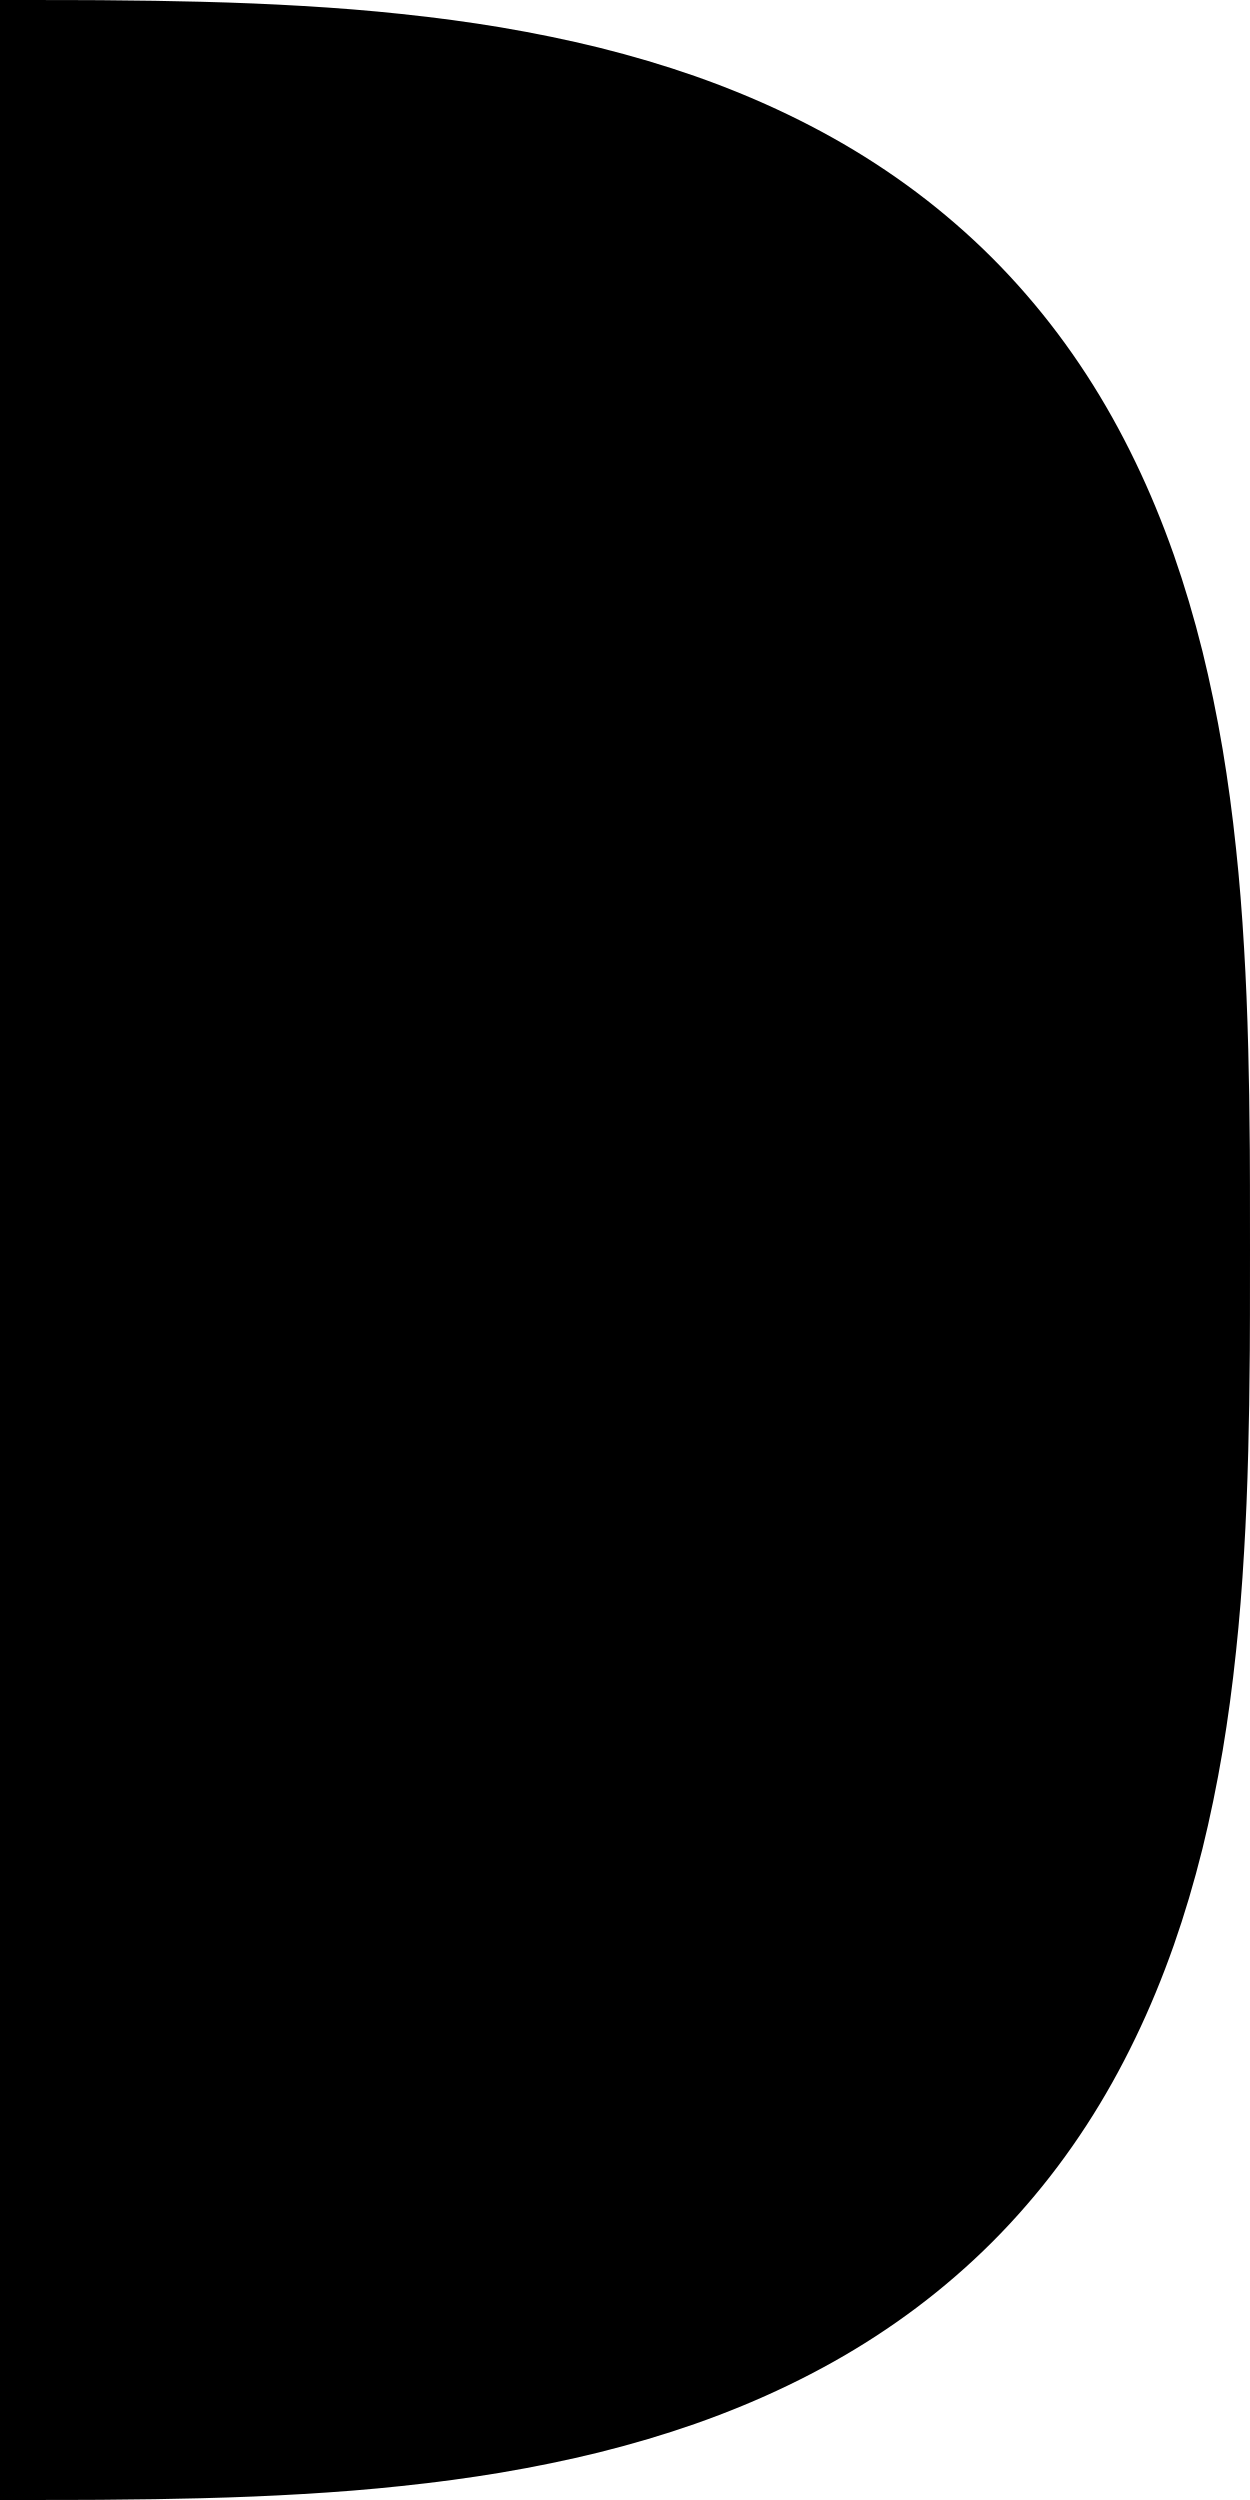
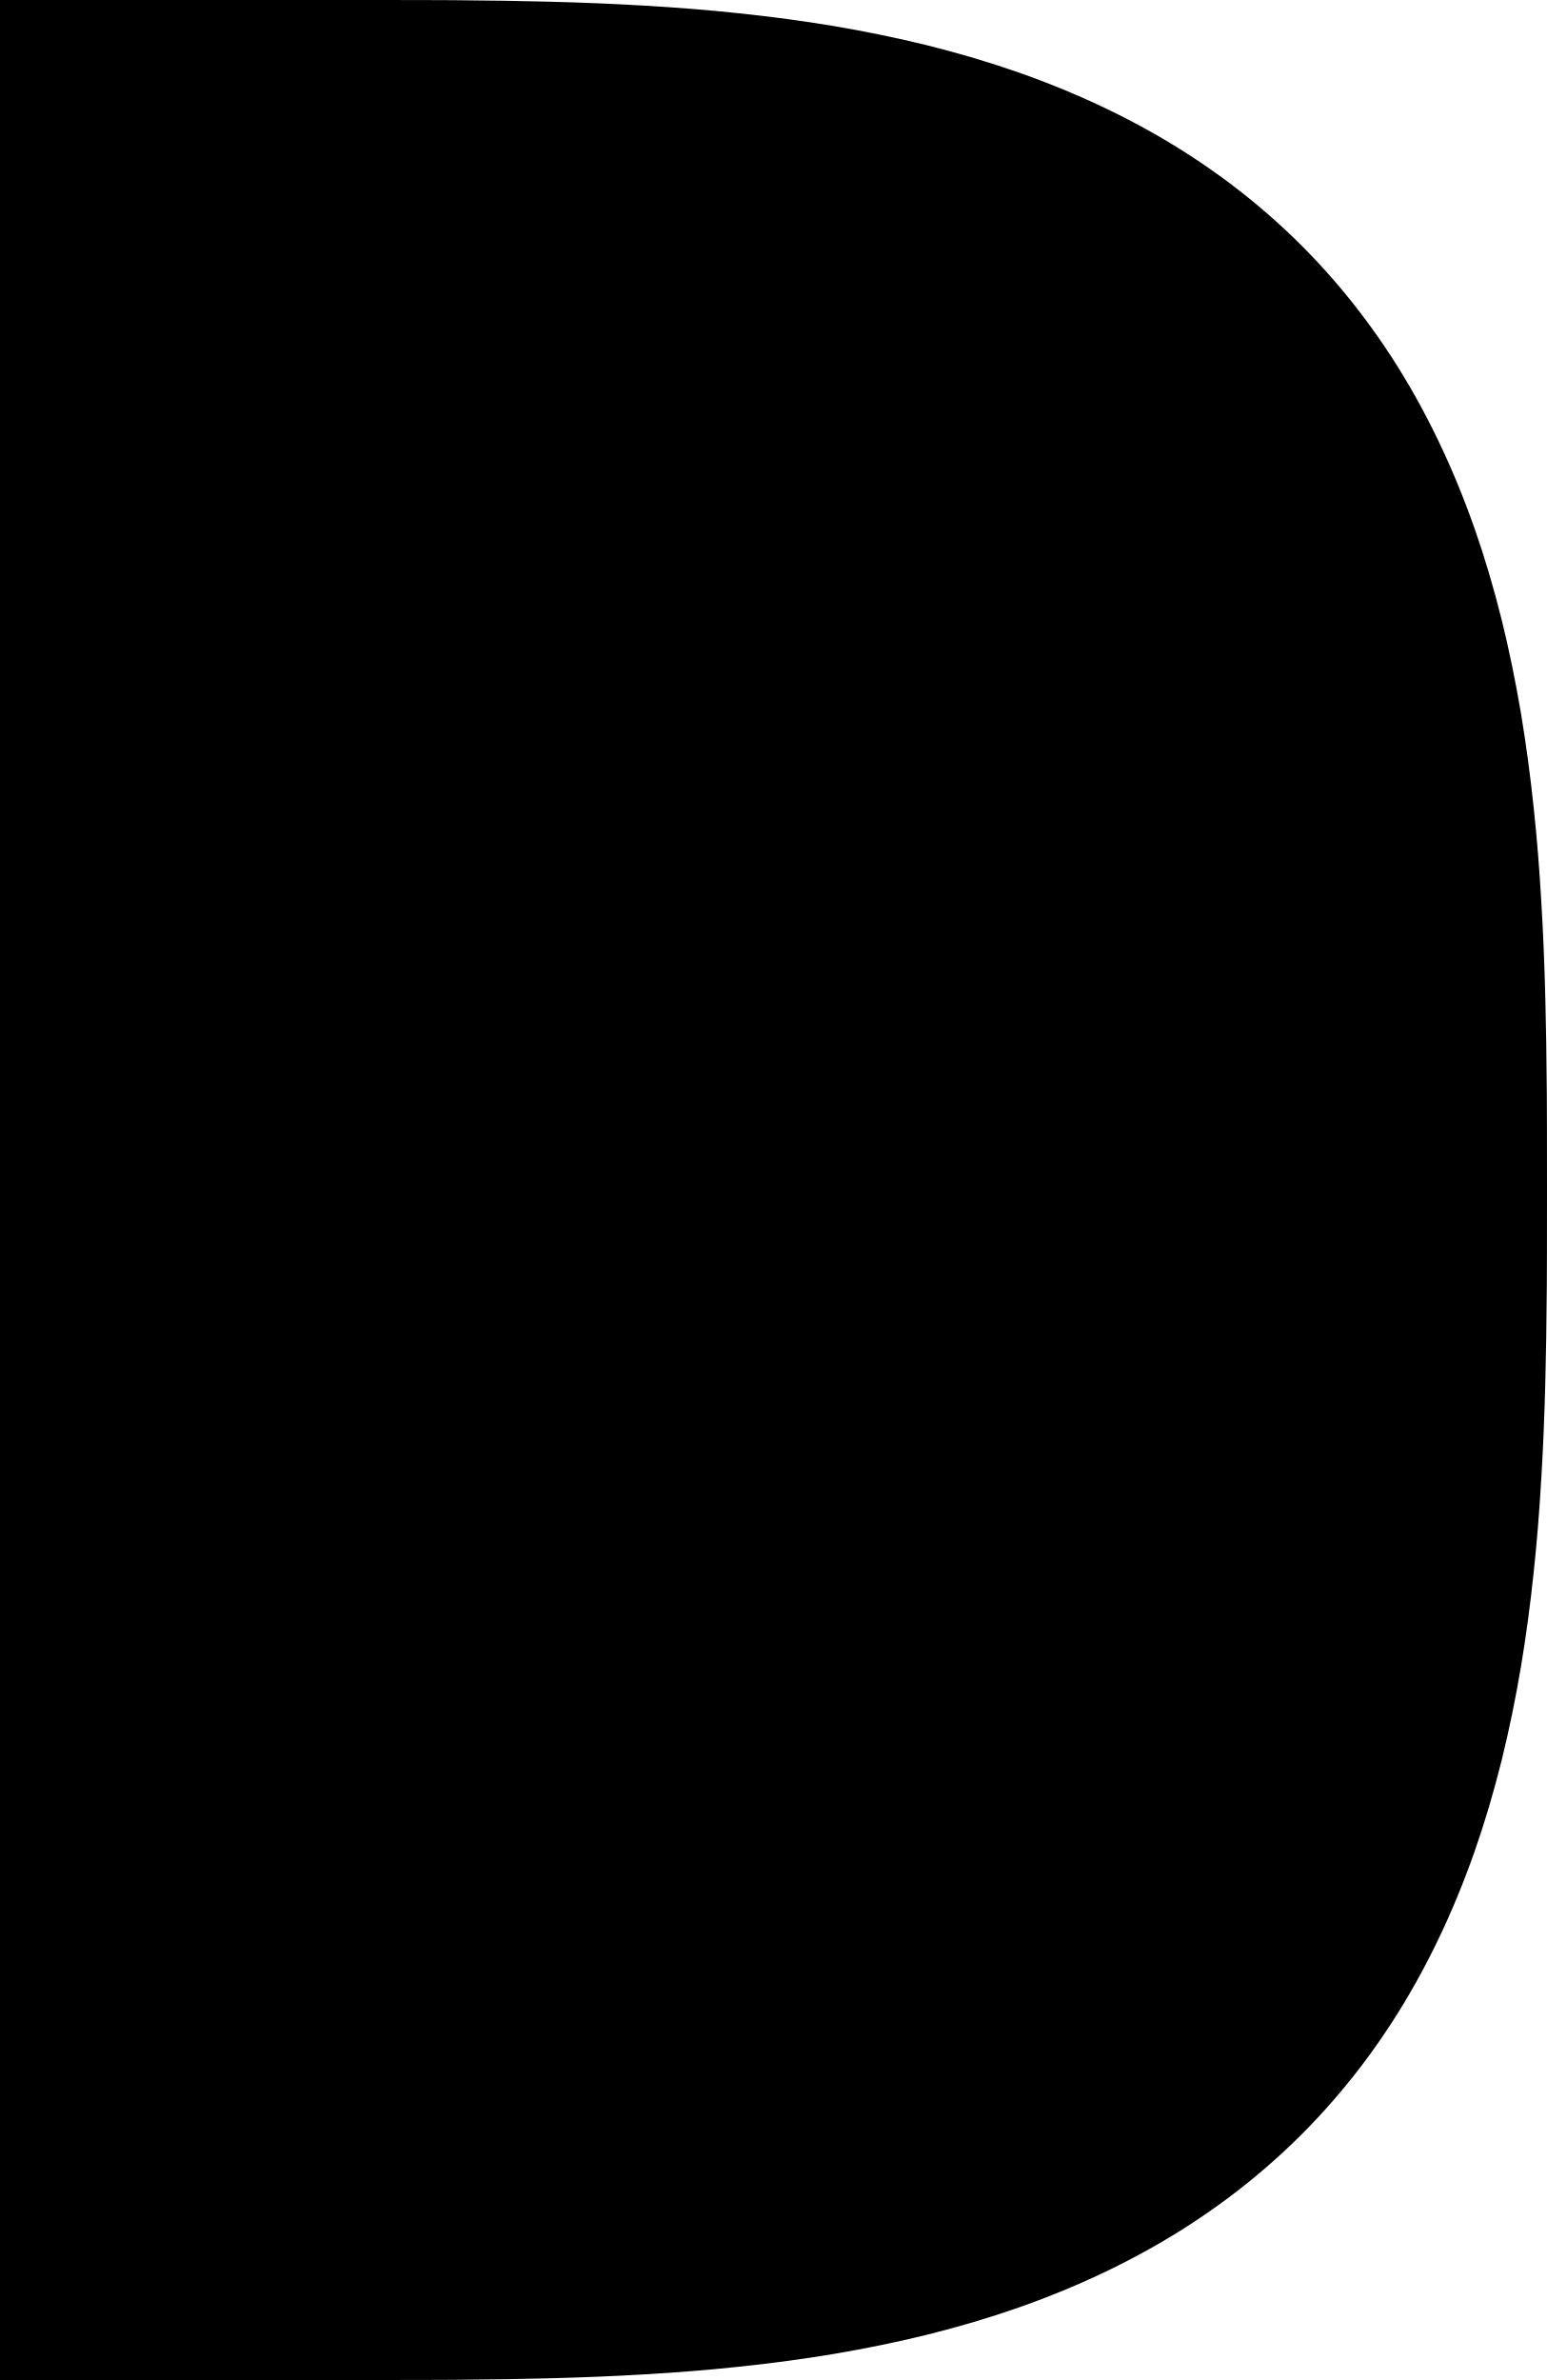
- <svg xmlns="http://www.w3.org/2000/svg" width="20" height="40" viewBox="130 0 20 40">
+ <svg xmlns="http://www.w3.org/2000/svg" width="26" height="40" viewBox="124 0 26 40">
  <path d="M150 20C150 21.059 149.999 21.155 149.997 21.609C149.992 22.254 149.984 22.748 149.972 23.212C149.957 23.809 149.935 24.33 149.906 24.817C149.873 25.394 149.83 25.921 149.777 26.417C149.718 26.983 149.646 27.509 149.563 28.008C149.469 28.564 149.361 29.085 149.239 29.581C149.104 30.123 148.952 30.634 148.782 31.12C148.598 31.643 148.394 32.136 148.169 32.603C147.931 33.098 147.67 33.564 147.385 34.003C147.089 34.459 146.768 34.886 146.421 35.286C146.07 35.692 145.692 36.07 145.286 36.421C144.886 36.768 144.459 37.089 144.003 37.385C143.564 37.67 143.098 37.931 142.603 38.169C142.136 38.394 141.643 38.598 141.12 38.782C140.634 38.952 140.123 39.104 139.581 39.239C139.085 39.361 138.564 39.469 138.008 39.563C137.509 39.646 136.983 39.718 136.417 39.777C135.921 39.83 135.394 39.873 134.817 39.906C134.33 39.935 133.809 39.957 133.212 39.972C132.748 39.984 132.254 39.992 131.609 39.997C131.155 39.999 131.059 40 130 40H20C18.941 40 18.845 39.999 18.391 39.997C17.746 39.992 17.252 39.984 16.788 39.972C16.191 39.957 15.67 39.935 15.183 39.906C14.606 39.873 14.079 39.83 13.583 39.777C13.017 39.718 12.491 39.646 11.992 39.563C11.436 39.469 10.915 39.361 10.419 39.239C9.877 39.104 9.366 38.952 8.88 38.782C8.357 38.598 7.864 38.394 7.397 38.169C6.902 37.931 6.436 37.67 5.997 37.385C5.541 37.089 5.114 36.768 4.714 36.421C4.308 36.07 3.93 35.692 3.579 35.286C3.232 34.886 2.911 34.459 2.615 34.003C2.33 33.564 2.069 33.098 1.831 32.603C1.606 32.136 1.402 31.643 1.218 31.12C1.048 30.634 0.896 30.123 0.761 29.581C0.639 29.085 0.531 28.564 0.437 28.008C0.354 27.509 0.282 26.983 0.223 26.417C0.17 25.921 0.127 25.394 0.094 24.817C0.065 24.33 0.043 23.809 0.028 23.212C0.016 22.748 0.008 22.254 0.003 21.609C0.001 21.155 0 21.059 0 20V20C0 18.941 0.001 18.845 0.003 18.391C0.008 17.746 0.016 17.252 0.028 16.788C0.043 16.191 0.065 15.67 0.094 15.183C0.127 14.606 0.17 14.079 0.223 13.583C0.282 13.017 0.354 12.491 0.437 11.992C0.531 11.436 0.639 10.915 0.761 10.419C0.896 9.877 1.048 9.366 1.218 8.88C1.402 8.357 1.606 7.864 1.831 7.397C2.069 6.902 2.33 6.436 2.615 5.997C2.911 5.541 3.232 5.114 3.579 4.714C3.93 4.308 4.308 3.93 4.714 3.579C5.114 3.232 5.541 2.911 5.997 2.615C6.436 2.33 6.902 2.069 7.397 1.831C7.864 1.606 8.357 1.402 8.88 1.218C9.366 1.048 9.877 0.896 10.419 0.761C10.915 0.639 11.436 0.531 11.992 0.437C12.491 0.354 13.017 0.282 13.583 0.223C14.079 0.17 14.606 0.127 15.183 0.094C15.67 0.065 16.191 0.043 16.788 0.028C17.252 0.016 17.746 0.008 18.391 0.003C18.845 0.001 18.941 0 20 0H130C131.059 0 131.155 0.001 131.609 0.003C132.254 0.008 132.748 0.016 133.212 0.028C133.809 0.043 134.33 0.065 134.817 0.094C135.394 0.127 135.921 0.17 136.417 0.223C136.983 0.282 137.509 0.354 138.008 0.437C138.564 0.531 139.085 0.639 139.581 0.761C140.123 0.896 140.634 1.048 141.12 1.218C141.643 1.402 142.136 1.606 142.603 1.831C143.098 2.069 143.564 2.33 144.003 2.615C144.459 2.911 144.886 3.232 145.286 3.579C145.692 3.93 146.07 4.308 146.421 4.714C146.768 5.114 147.089 5.541 147.385 5.997C147.67 6.436 147.931 6.902 148.169 7.397C148.394 7.864 148.598 8.357 148.782 8.88C148.952 9.366 149.104 9.877 149.239 10.419C149.361 10.915 149.469 11.436 149.563 11.992C149.646 12.491 149.718 13.017 149.777 13.583C149.83 14.079 149.873 14.606 149.906 15.183C149.935 15.67 149.957 16.191 149.972 16.788C149.984 17.252 149.992 17.746 149.997 18.391C149.999 18.845 150 18.941 150 20Z" />
</svg>
